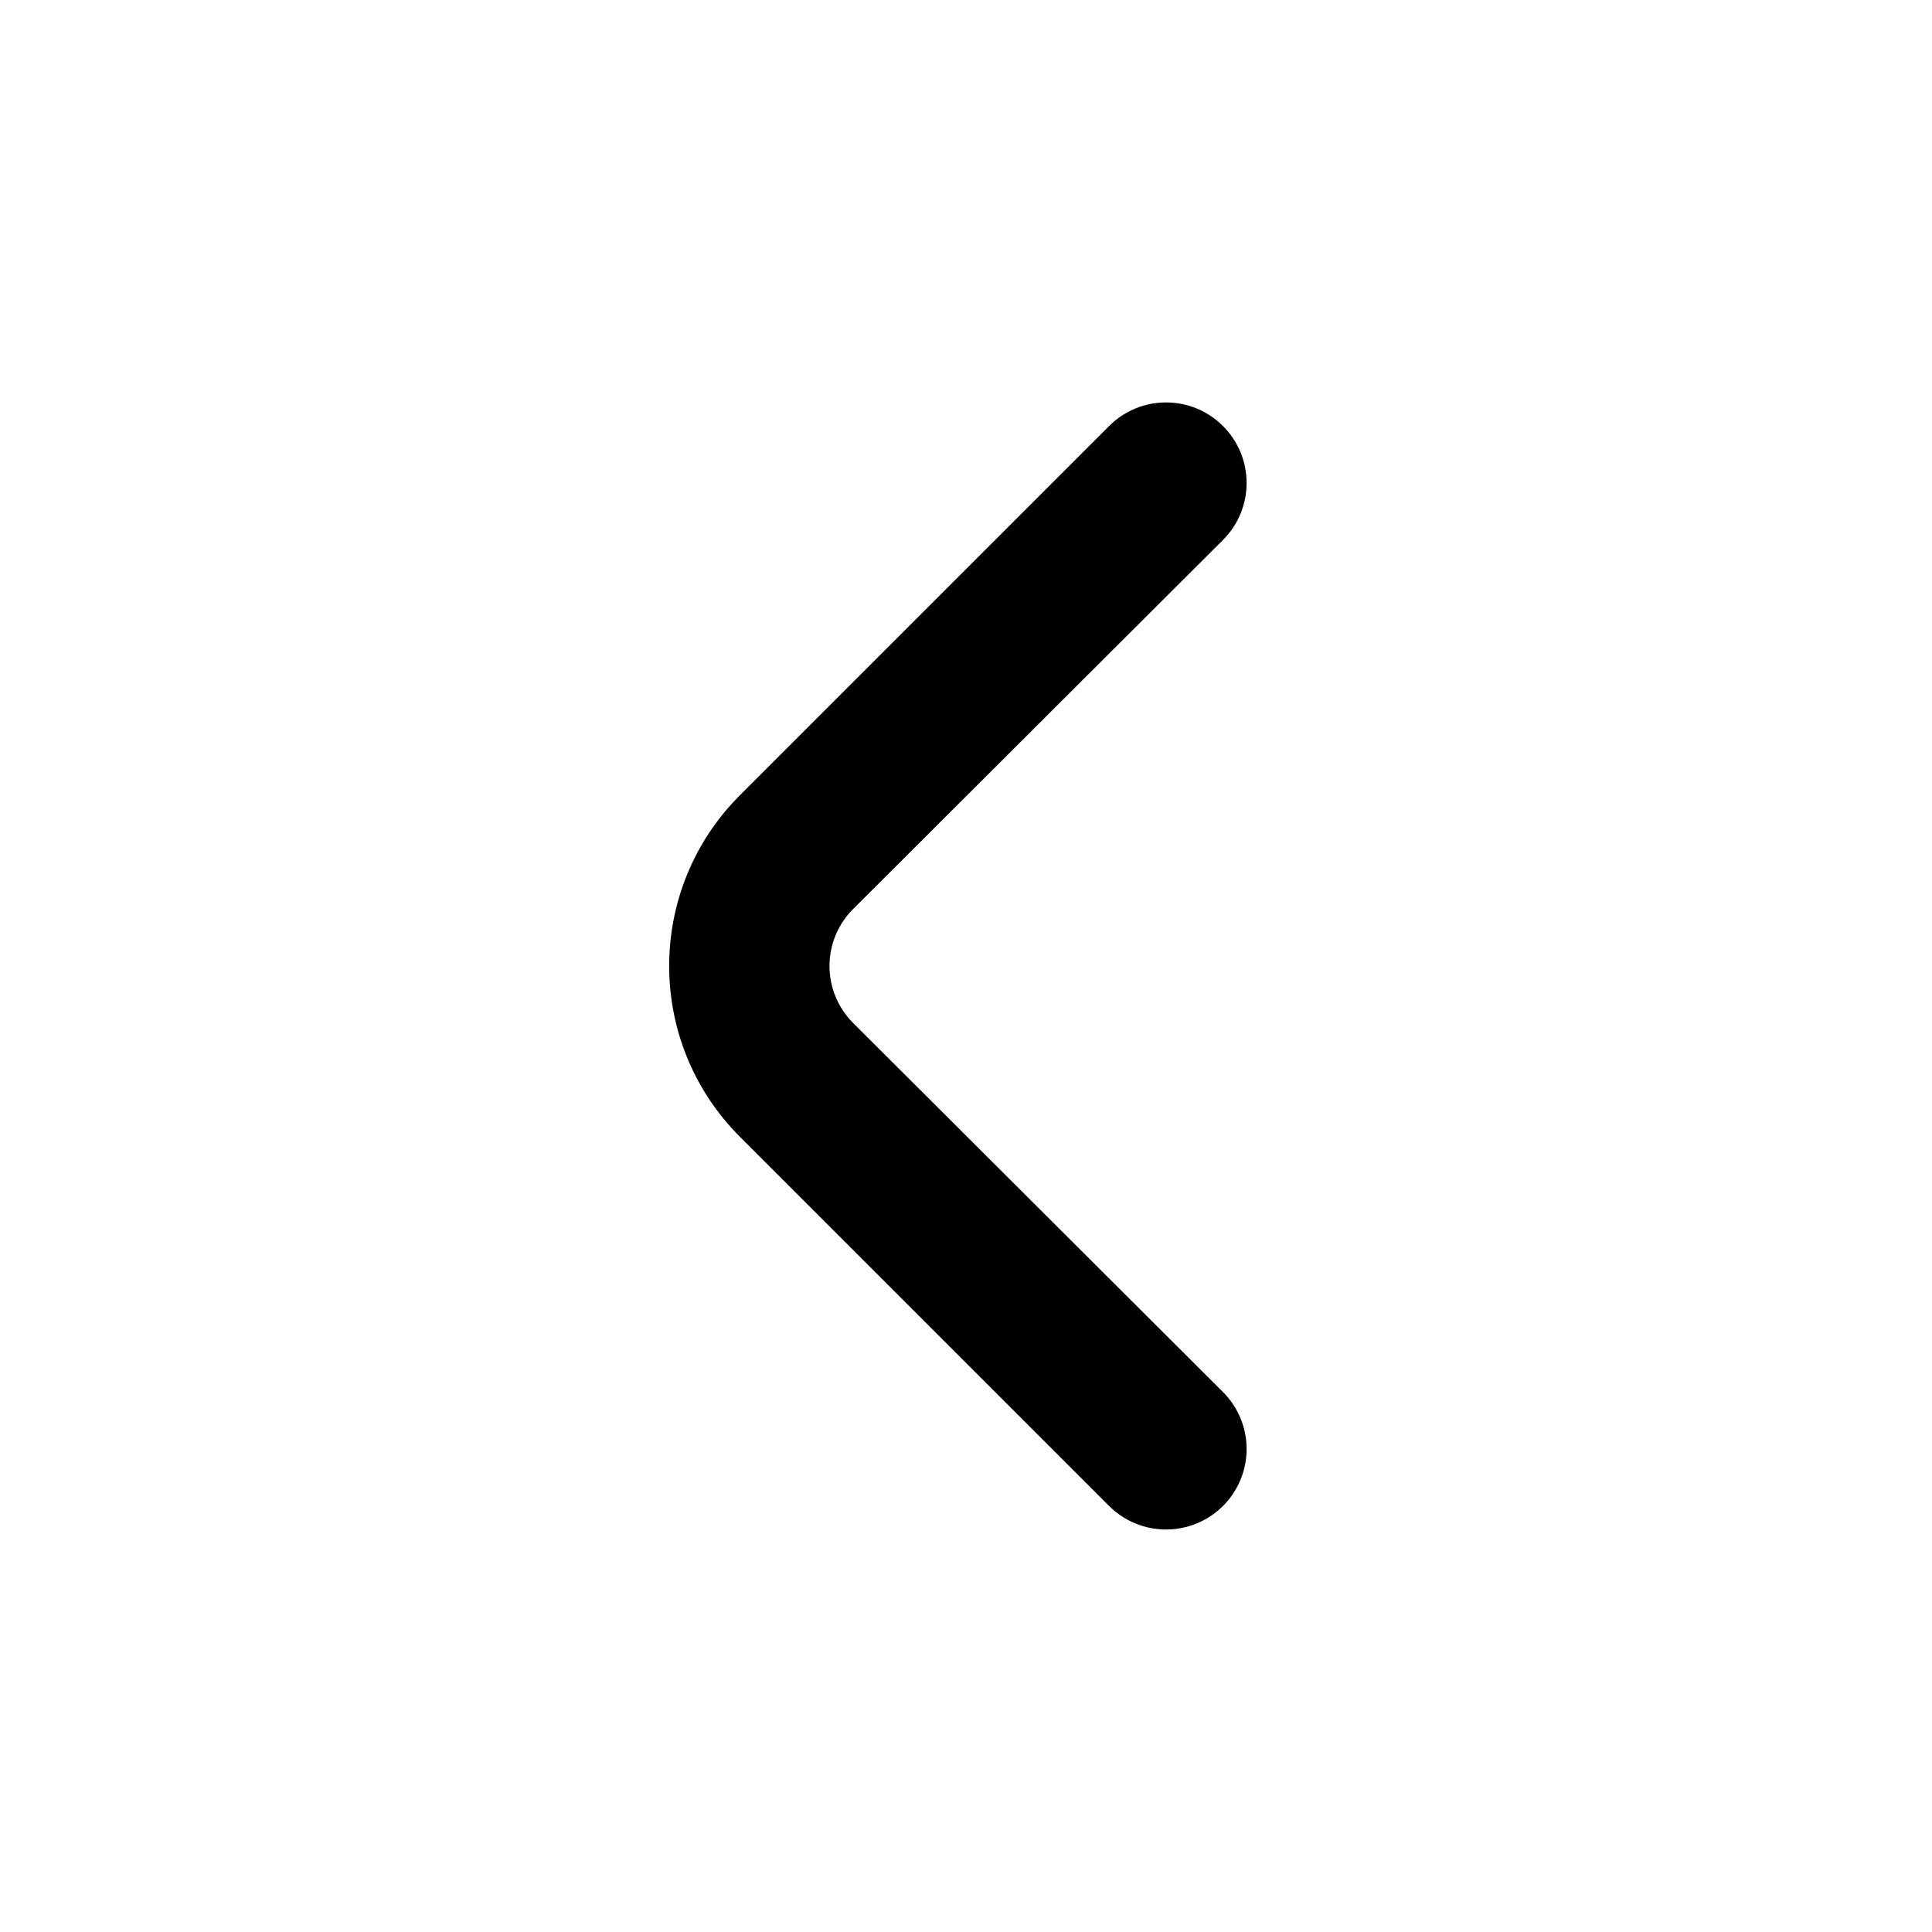
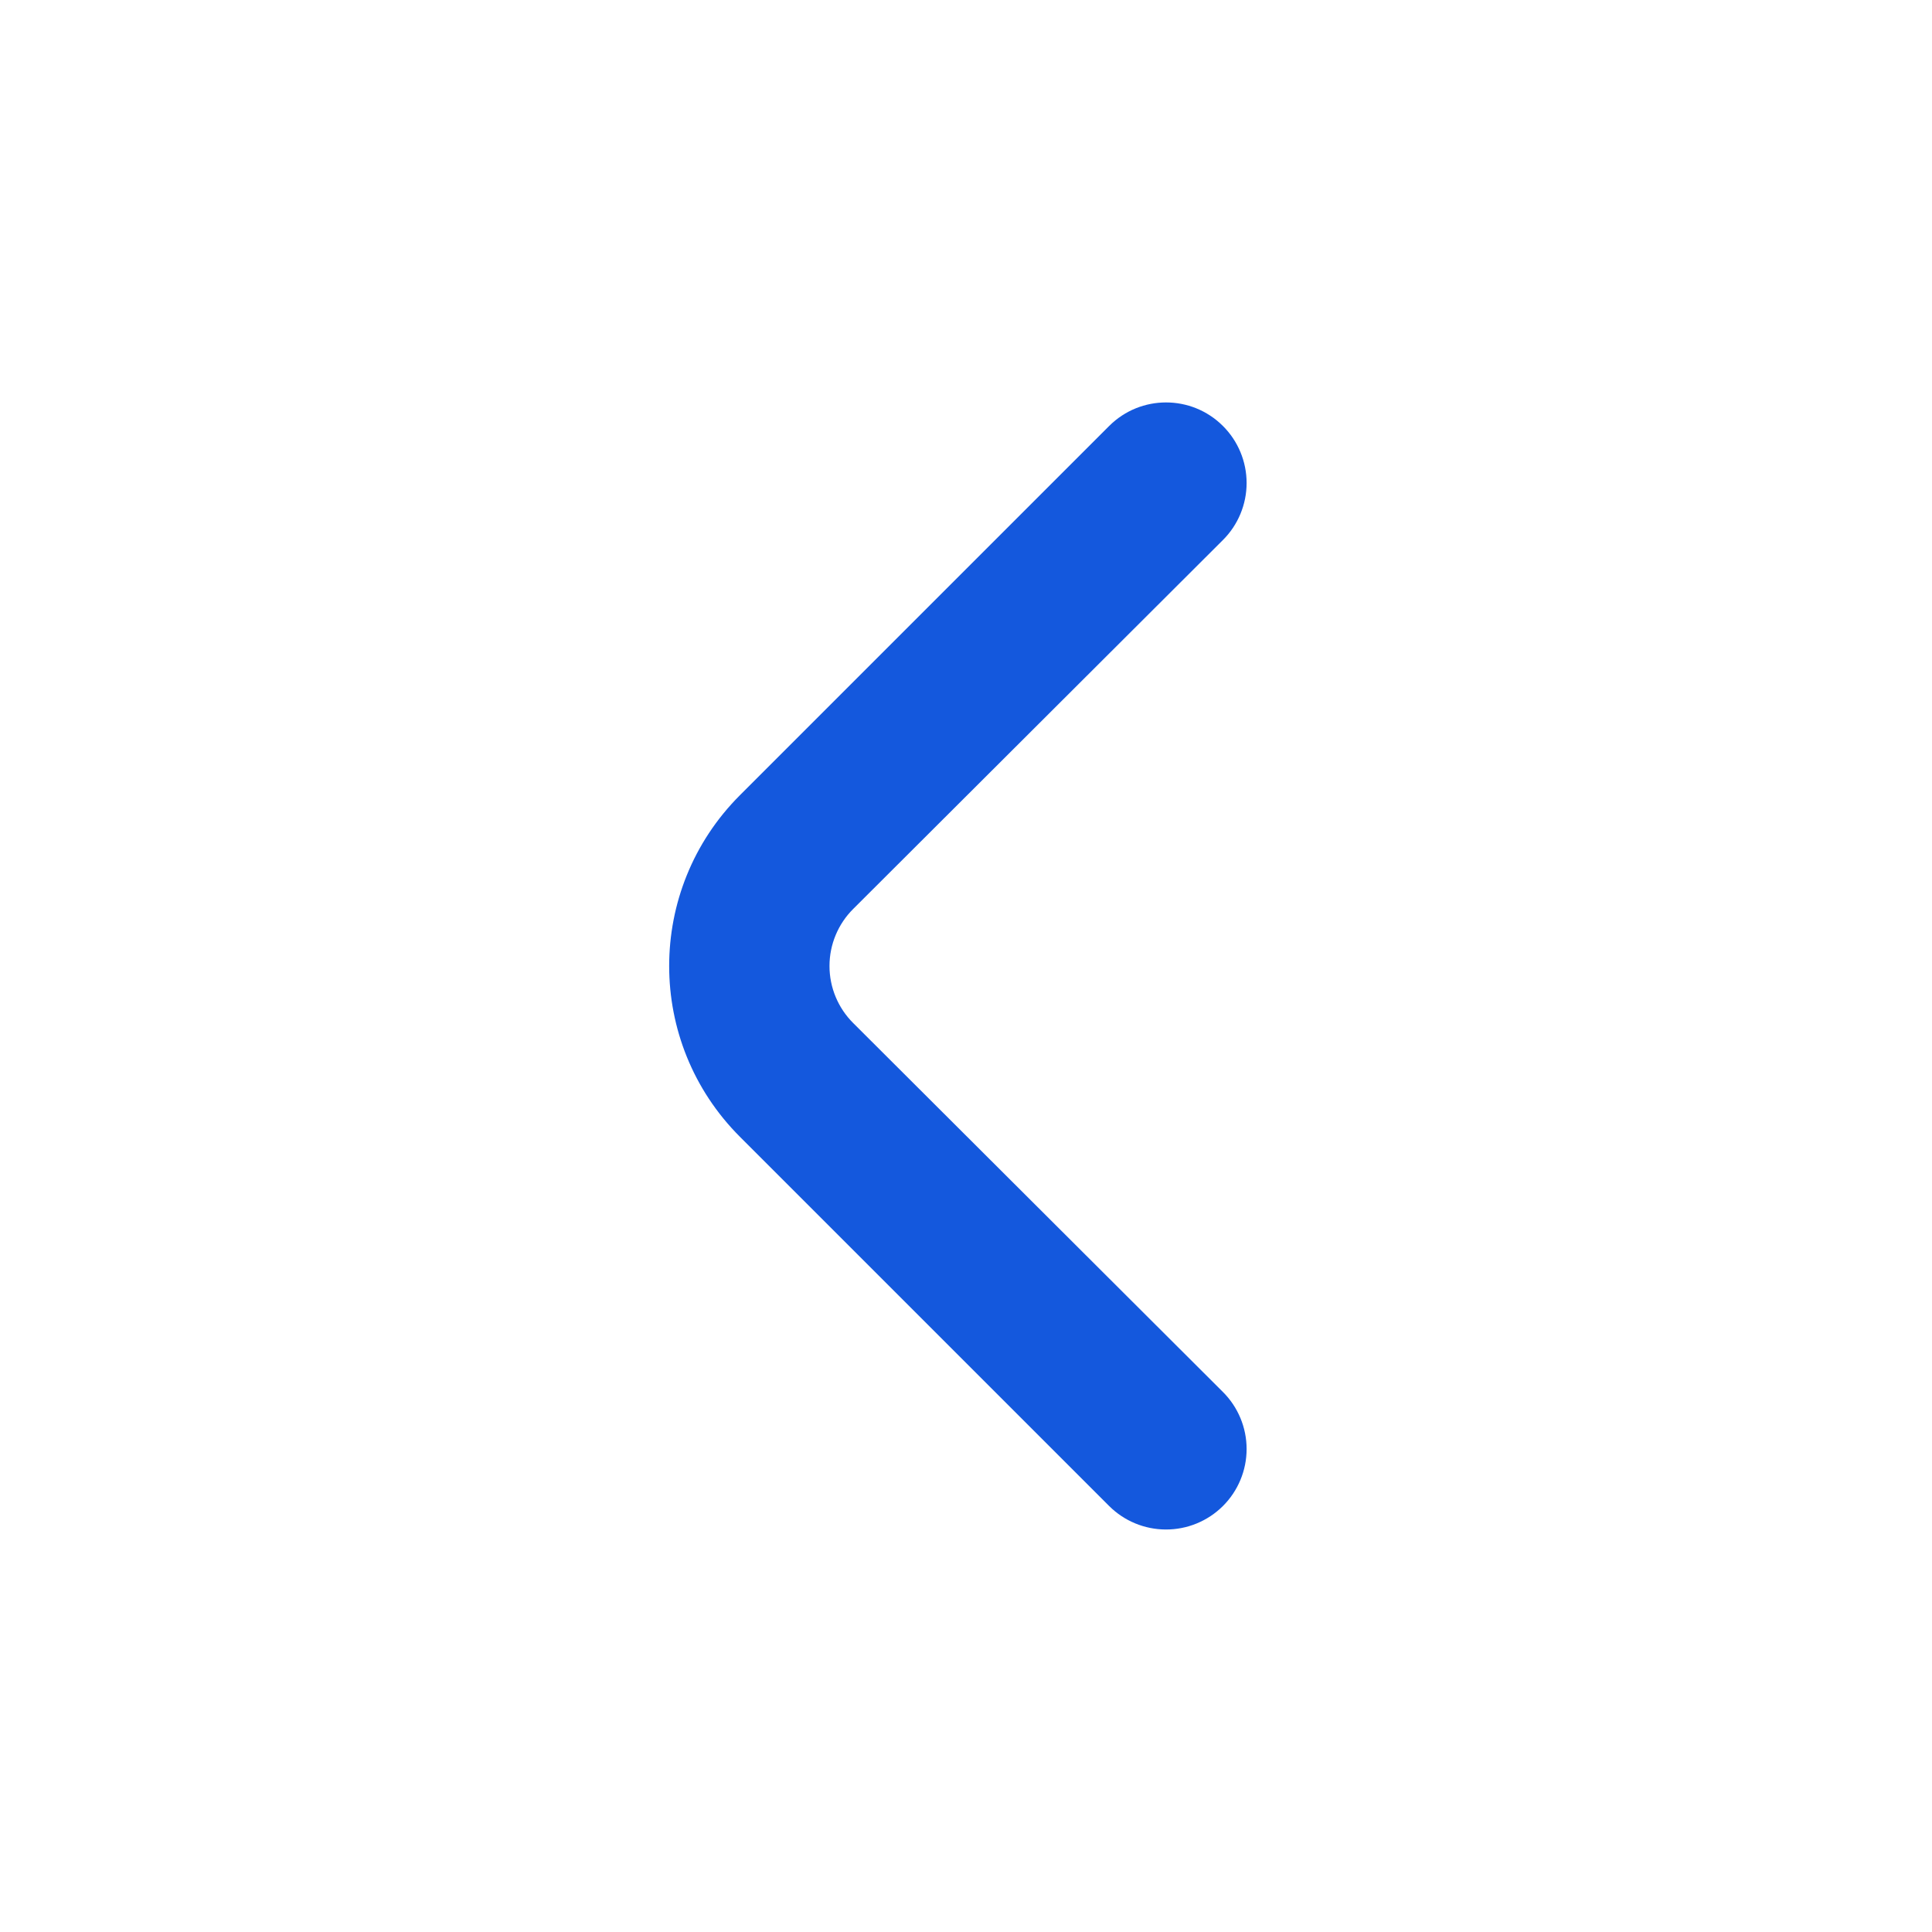
- <svg xmlns="http://www.w3.org/2000/svg" id="Outline" viewBox="0 0 24 24" width="512" height="512">
+ <svg xmlns="http://www.w3.org/2000/svg" id="Outline" viewBox="0 0 24 24" width="512" height="512" fill="#1458dd">
  <path d="M10.6,12.71a1,1,0,0,1,0-1.42l4.59-4.58a1,1,0,0,0,0-1.42,1,1,0,0,0-1.41,0L9.19,9.88a3,3,0,0,0,0,4.24l4.59,4.59a1,1,0,0,0,.7.29,1,1,0,0,0,.71-.29,1,1,0,0,0,0-1.42Z" />
</svg>
